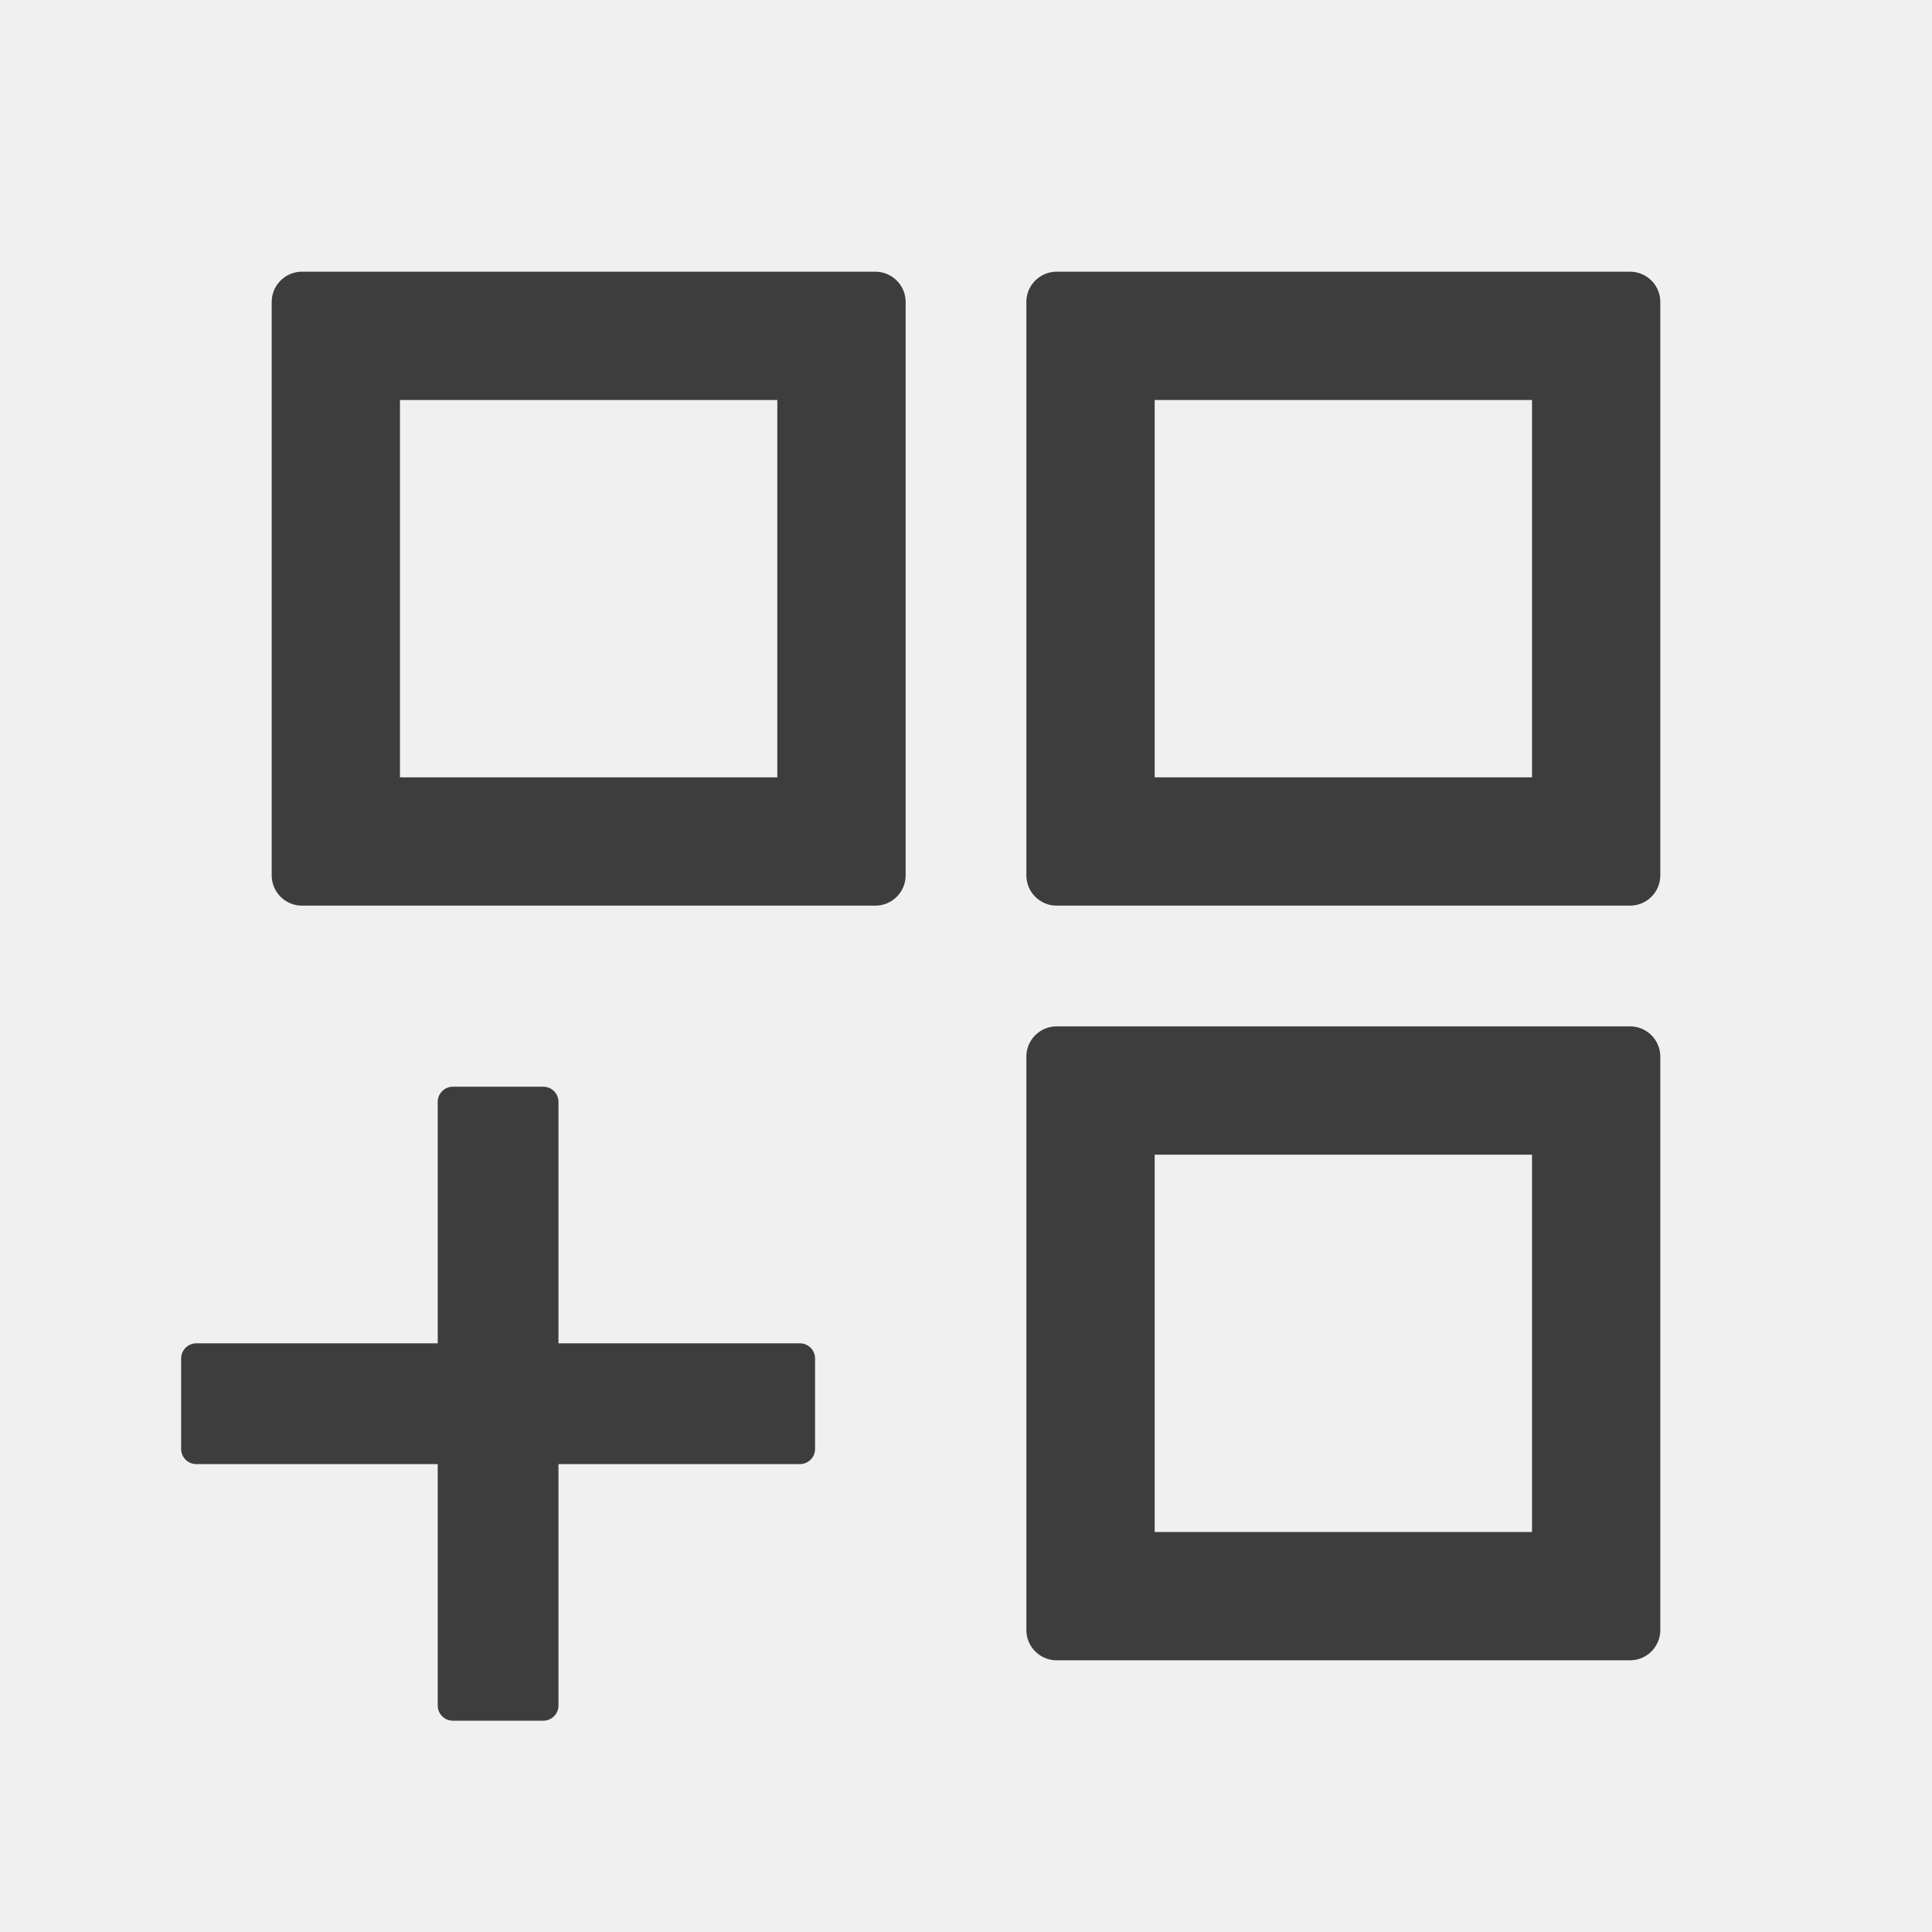
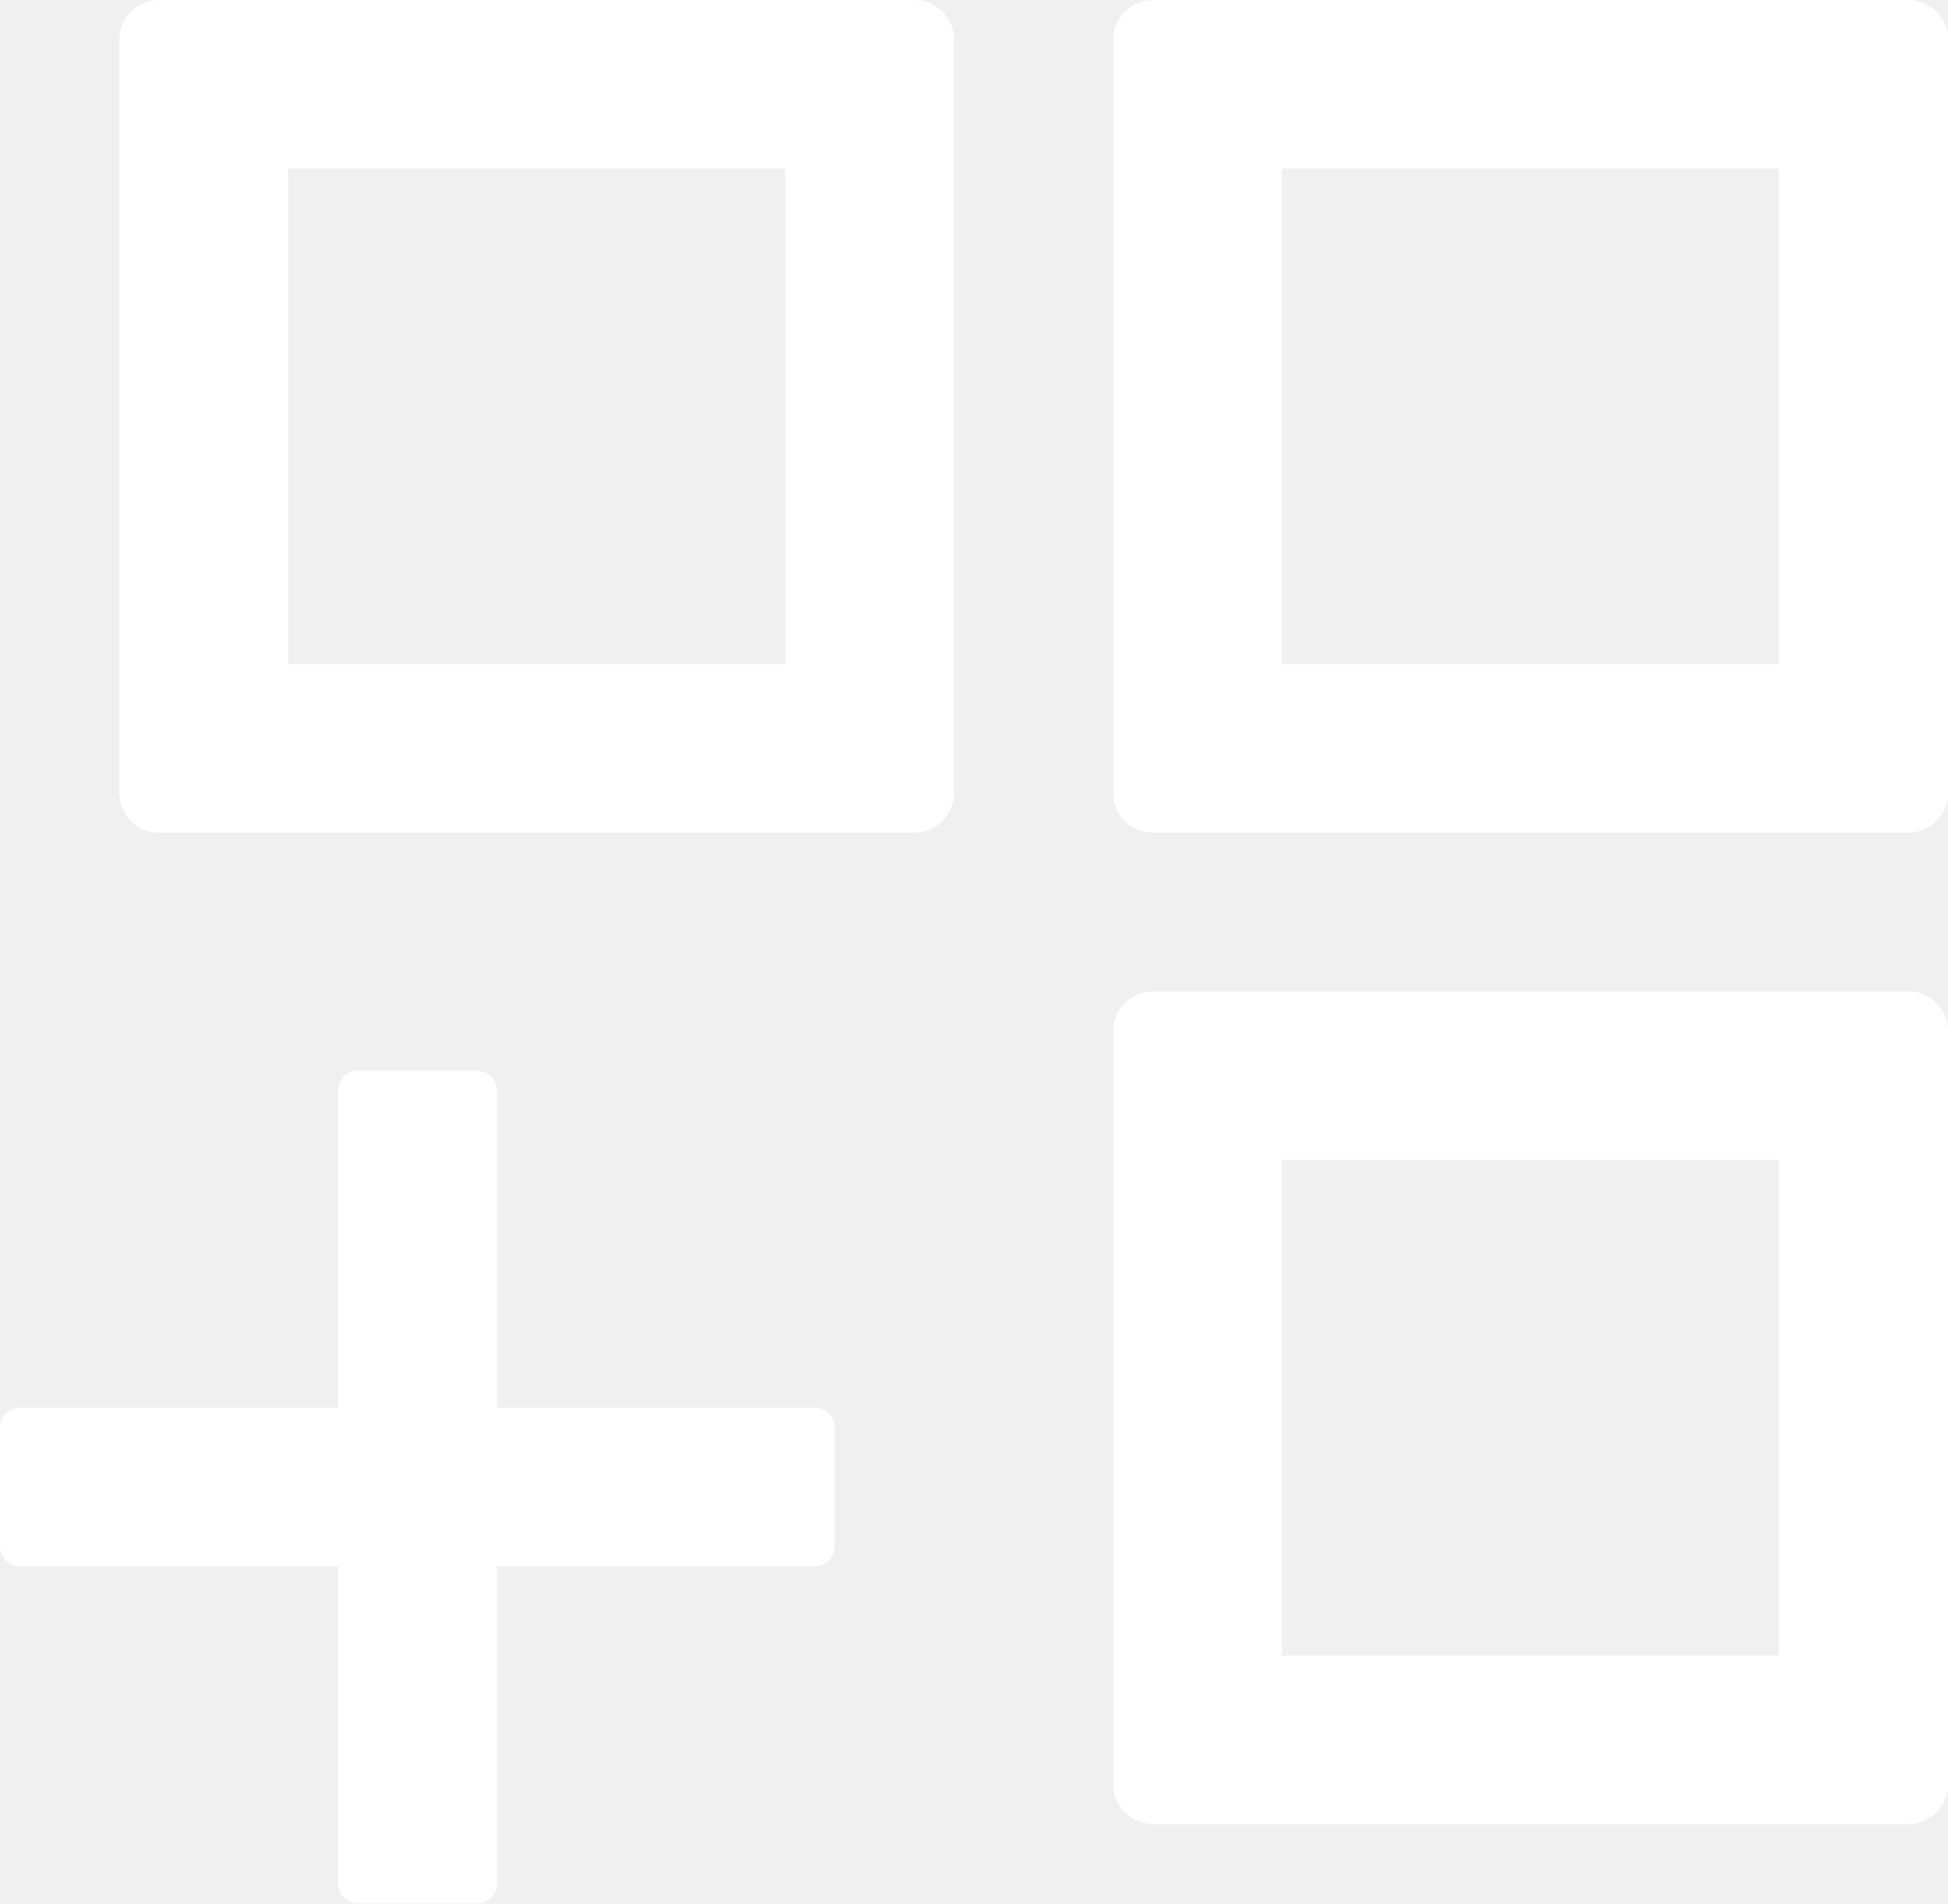
- <svg xmlns="http://www.w3.org/2000/svg" width="65" height="65" viewBox="0 0 65 65" fill="none">
-   <path d="M29.453 9.141H10.156C9.598 9.141 9.141 9.598 9.141 10.156V29.453C9.141 30.012 9.598 30.469 10.156 30.469H29.453C30.012 30.469 30.469 30.012 30.469 29.453V10.156C30.469 9.598 30.012 9.141 29.453 9.141ZM26.152 26.152H13.457V13.457H26.152V26.152ZM54.844 9.141H35.547C34.988 9.141 34.531 9.598 34.531 10.156V29.453C34.531 30.012 34.988 30.469 35.547 30.469H54.844C55.402 30.469 55.859 30.012 55.859 29.453V10.156C55.859 9.598 55.402 9.141 54.844 9.141ZM51.543 26.152H38.848V13.457H51.543V26.152ZM54.844 34.531H35.547C34.988 34.531 34.531 34.988 34.531 35.547V54.844C34.531 55.402 34.988 55.859 35.547 55.859H54.844C55.402 55.859 55.859 55.402 55.859 54.844V35.547C55.859 34.988 55.402 34.531 54.844 34.531ZM51.543 51.543H38.848V38.848H51.543V51.543ZM26.914 45.195H18.789V37.07C18.789 36.791 18.561 36.562 18.281 36.562H15.234C14.955 36.562 14.727 36.791 14.727 37.07V45.195H6.602C6.322 45.195 6.094 45.424 6.094 45.703V48.75C6.094 49.029 6.322 49.258 6.602 49.258H14.727V57.383C14.727 57.662 14.955 57.891 15.234 57.891H18.281C18.561 57.891 18.789 57.662 18.789 57.383V49.258H26.914C27.193 49.258 27.422 49.029 27.422 48.75V45.703C27.422 45.424 27.193 45.195 26.914 45.195Z" fill="#3D3D3D" />
+ <svg xmlns="http://www.w3.org/2000/svg" width="44" height="43" viewBox="0 0 44 43" fill="none">
+   <path d="M20.653 0H3.592C3.098 0 2.694 0.403 2.694 0.896V17.917C2.694 18.409 3.098 18.812 3.592 18.812H20.653C21.147 18.812 21.551 18.409 21.551 17.917V0.896C21.551 0.403 21.147 0 20.653 0ZM17.735 15.005H6.51V3.807H17.735V15.005ZM43.102 0H26.041C25.547 0 25.143 0.403 25.143 0.896V17.917C25.143 18.409 25.547 18.812 26.041 18.812H43.102C43.596 18.812 44 18.409 44 17.917V0.896C44 0.403 43.596 0 43.102 0ZM40.184 15.005H28.959V3.807H40.184V15.005ZM43.102 22.396H26.041C25.547 22.396 25.143 22.799 25.143 23.292V40.312C25.143 40.805 25.547 41.208 26.041 41.208H43.102C43.596 41.208 44 40.805 44 40.312V23.292C44 22.799 43.596 22.396 43.102 22.396ZM40.184 37.401H28.959V26.203H40.184V37.401ZM18.408 31.802H11.225V24.635C11.225 24.389 11.022 24.188 10.775 24.188H8.082C7.835 24.188 7.633 24.389 7.633 24.635V31.802H0.449C0.202 31.802 0 32.004 0 32.25V34.938C0 35.184 0.202 35.385 0.449 35.385H7.633V42.552C7.633 42.798 7.835 43 8.082 43H10.775C11.022 43 11.225 42.798 11.225 42.552V35.385H18.408C18.655 35.385 18.857 35.184 18.857 34.938V32.25C18.857 32.004 18.655 31.802 18.408 31.802Z" fill="white" />
</svg>
